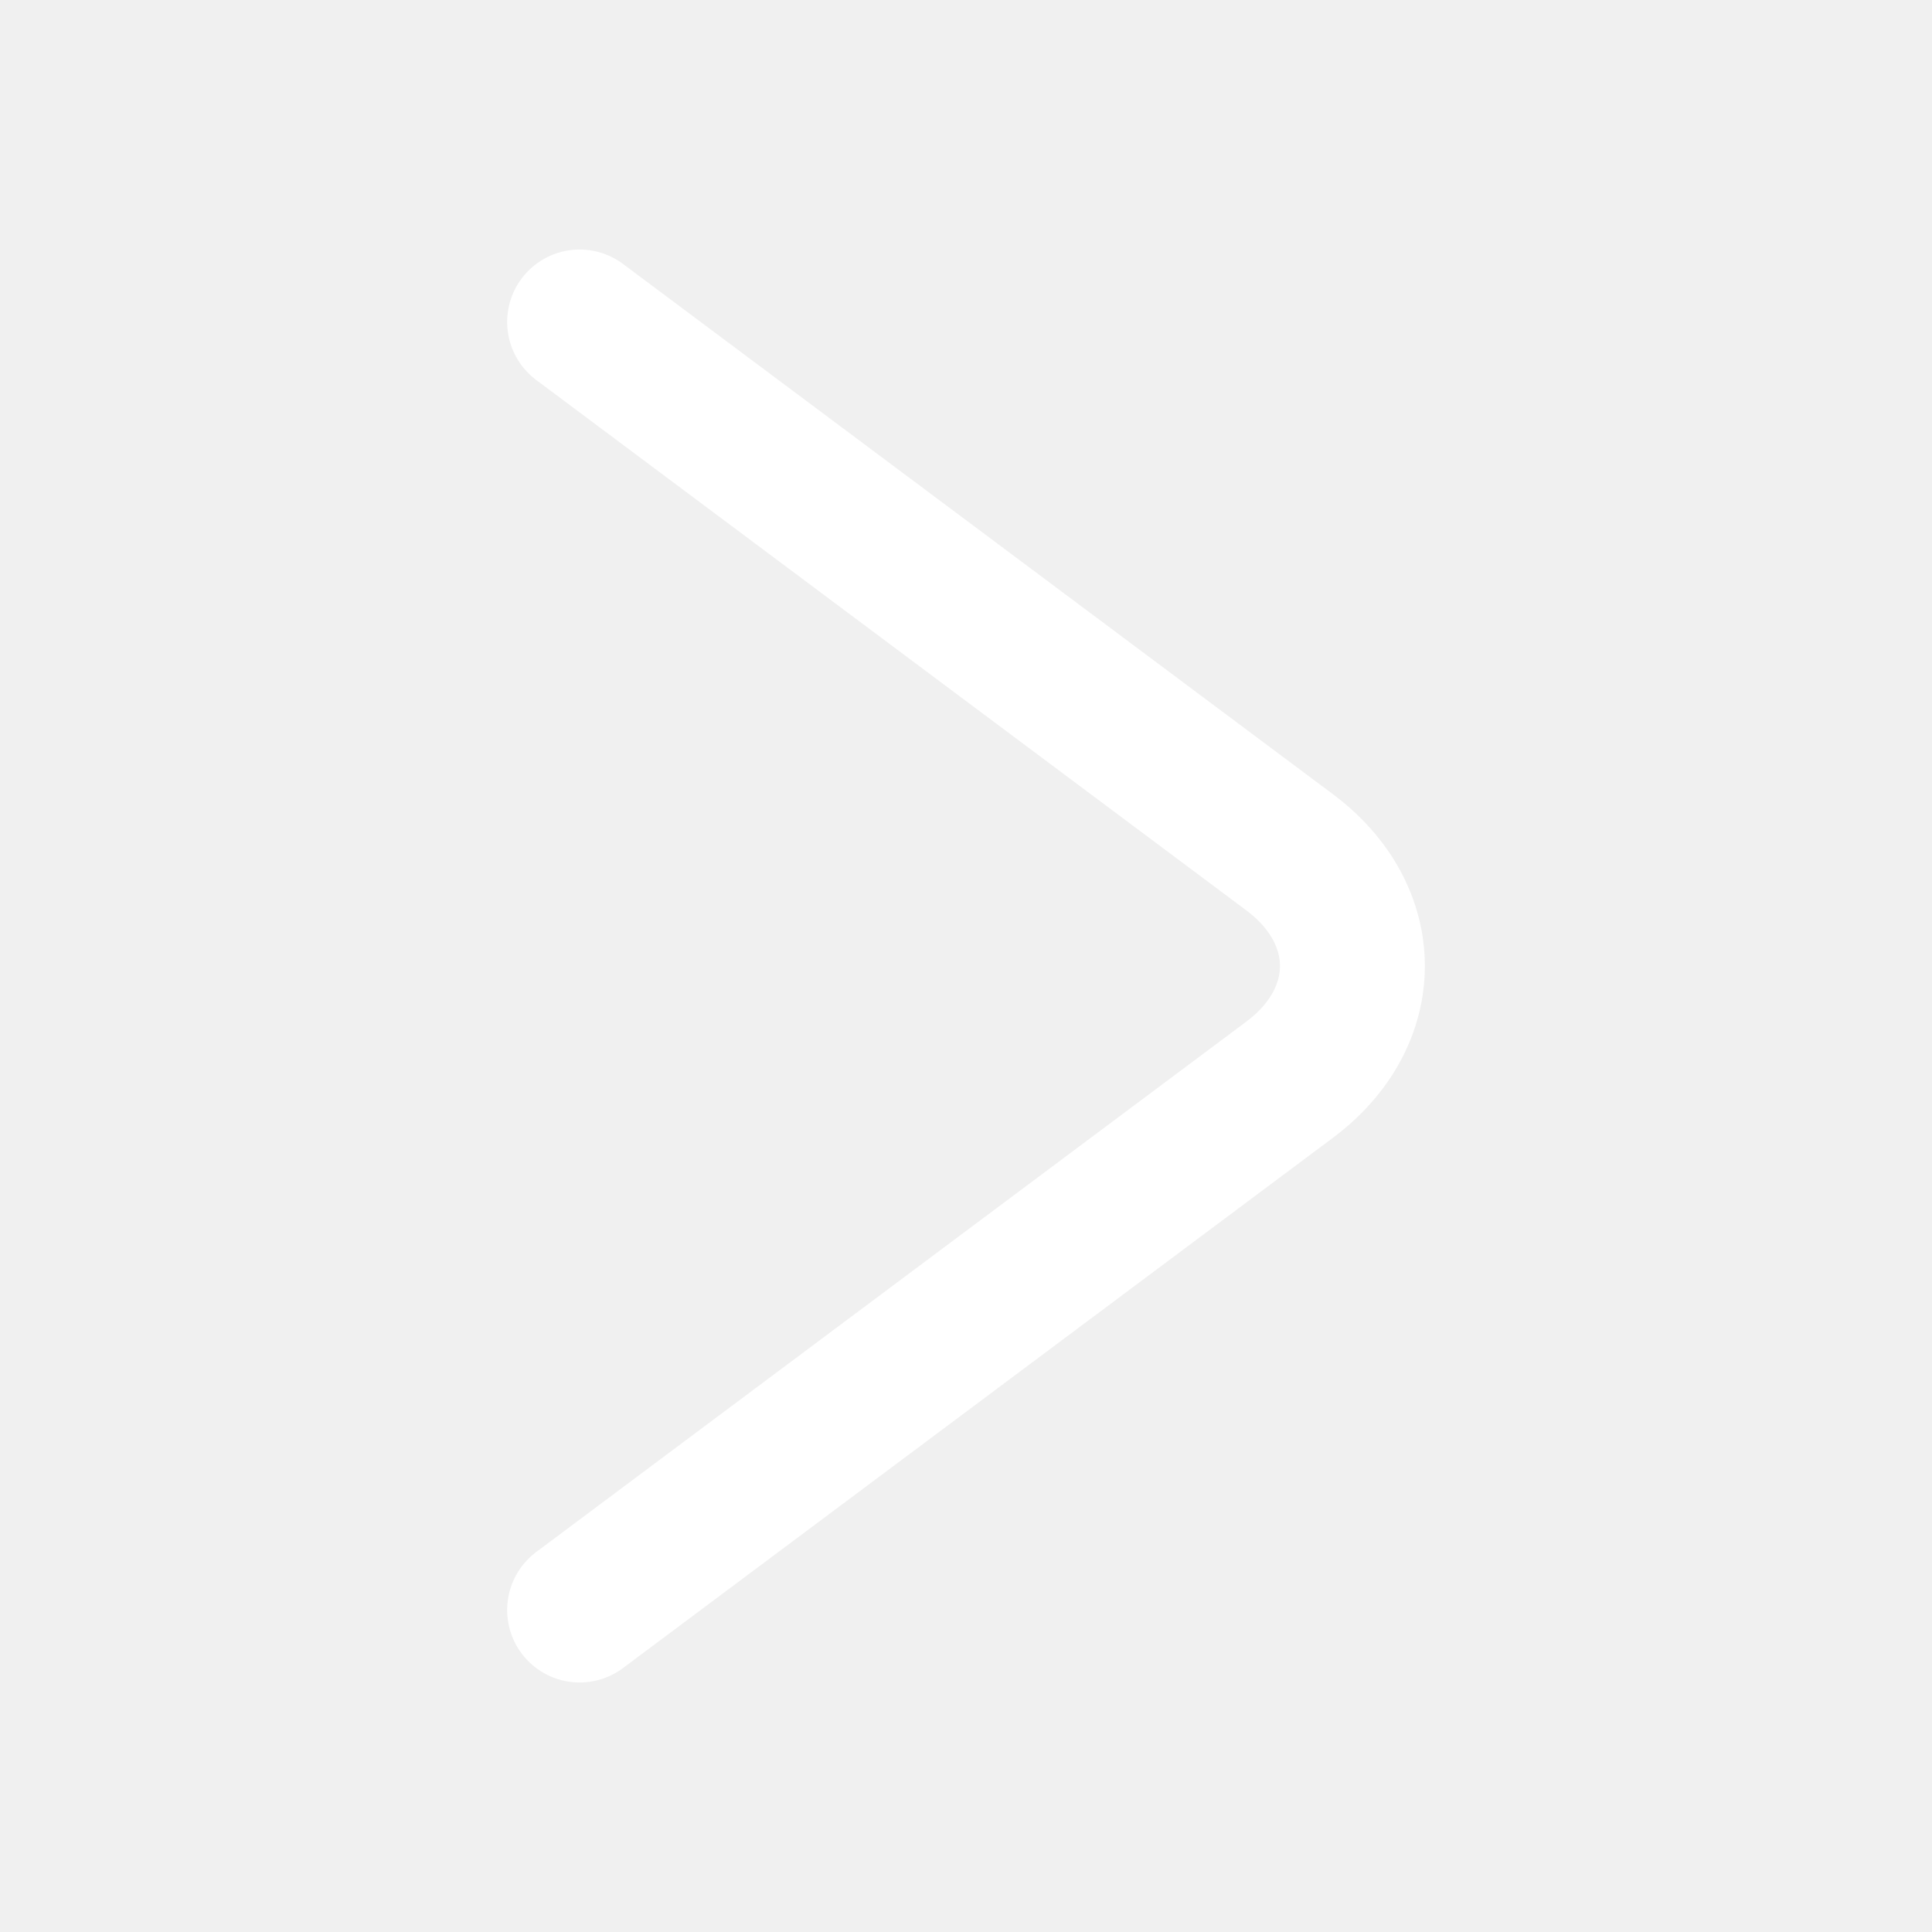
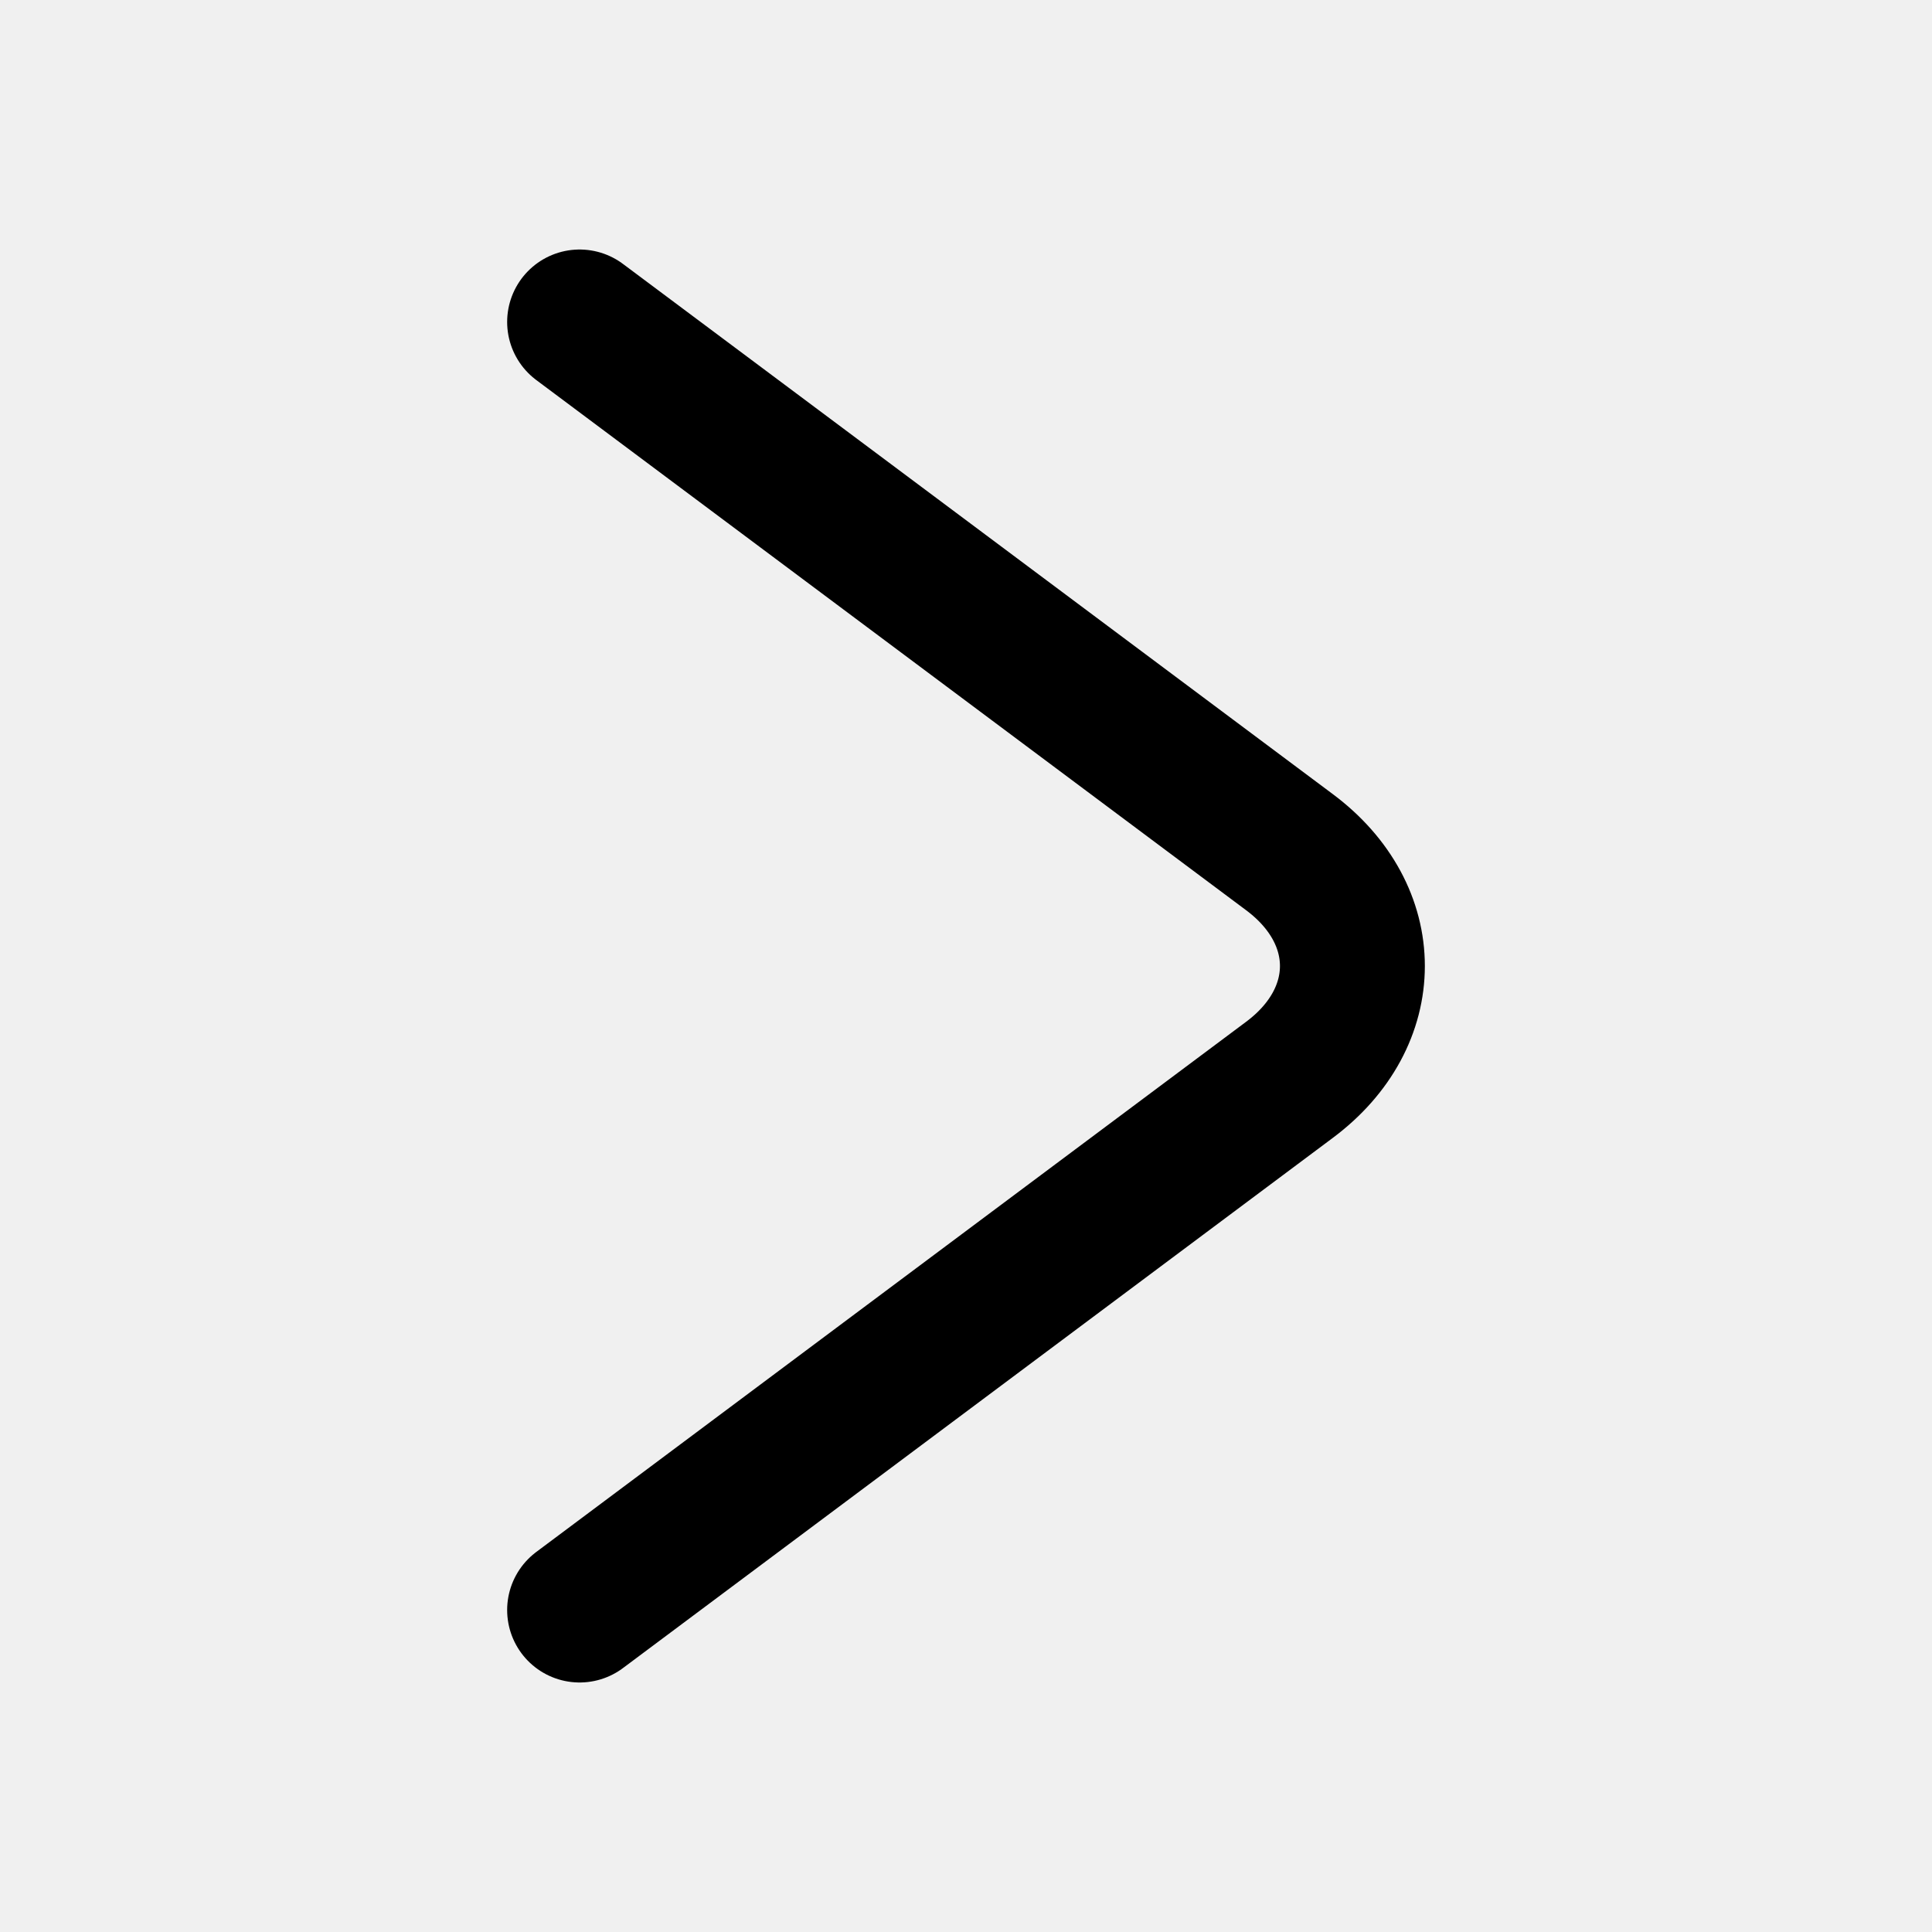
<svg xmlns="http://www.w3.org/2000/svg" width="20" height="20" viewBox="0 0 20 20" fill="none">
-   <path d="M6 16.667L13.349 11.178C14.217 10.53 14.217 9.47 13.349 8.822L6 3.333" stroke="white" stroke-width="1.5" stroke-miterlimit="10" stroke-linecap="round" stroke-linejoin="round" />
+   <path d="M6 16.667L13.349 11.178C14.217 10.53 14.217 9.47 13.349 8.822L6 3.333" stroke="currentColor" stroke-width="1.5" stroke-miterlimit="10" stroke-linecap="round" stroke-linejoin="round" />
</svg>
